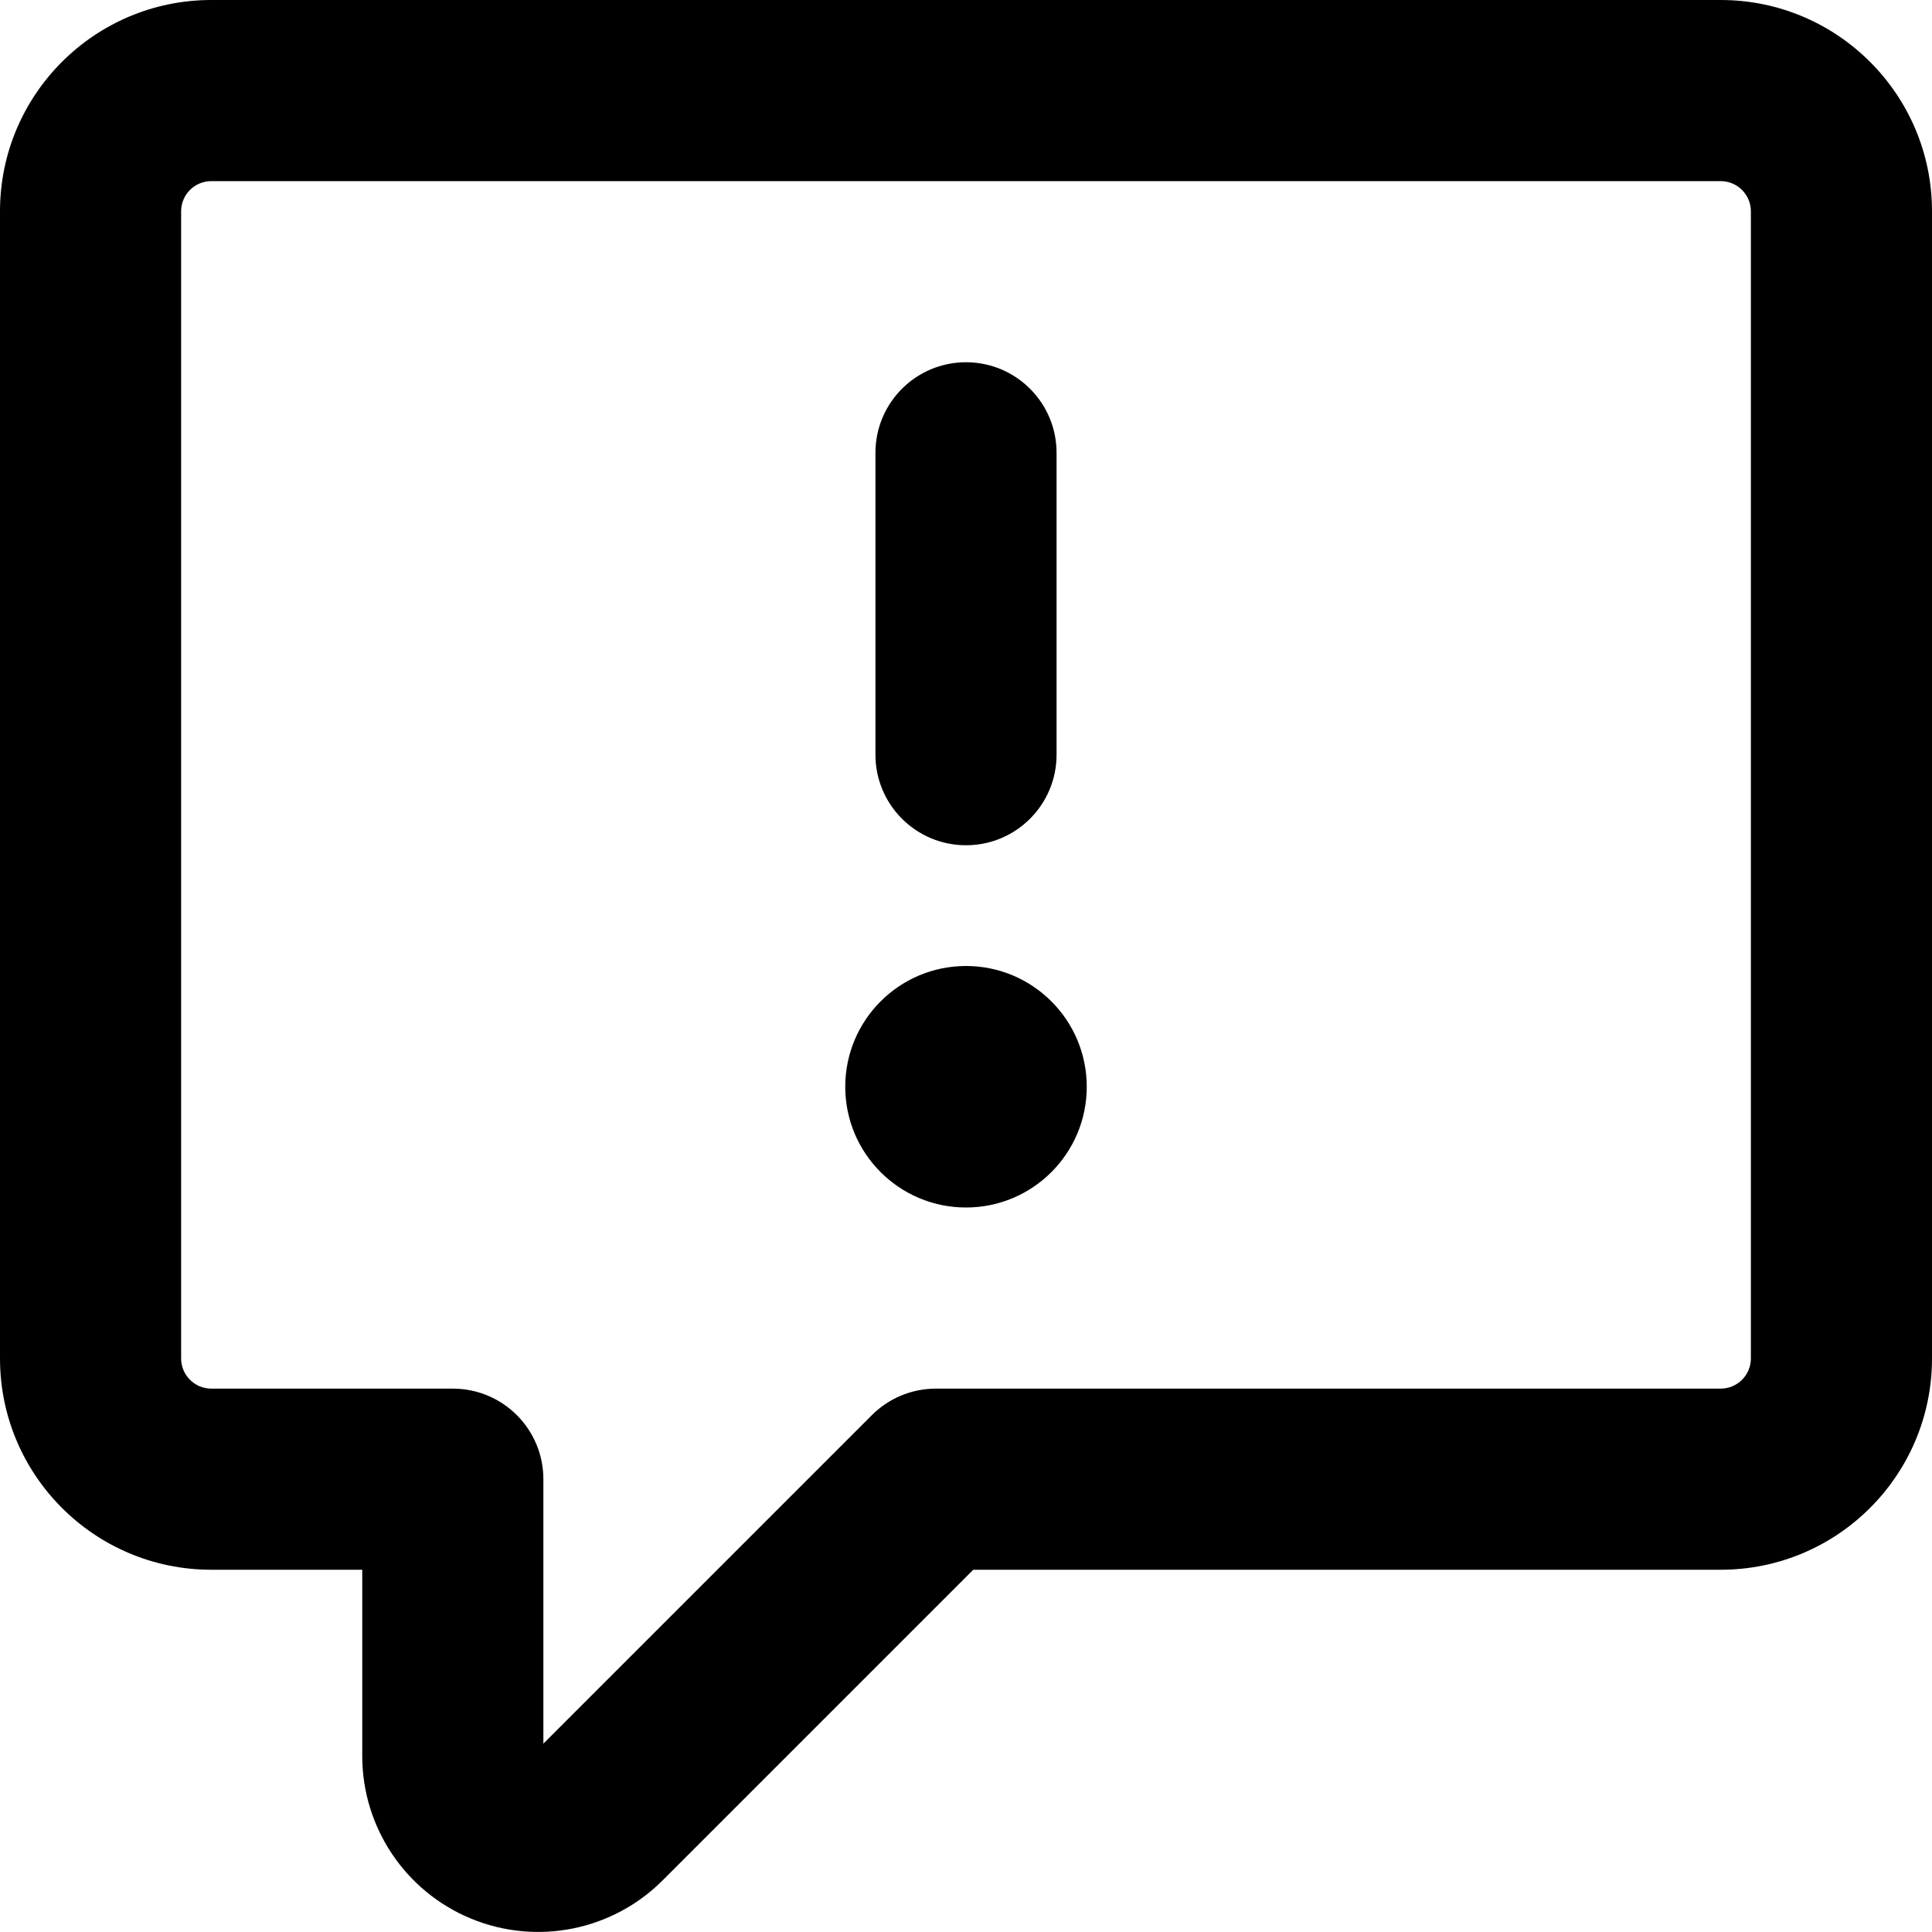
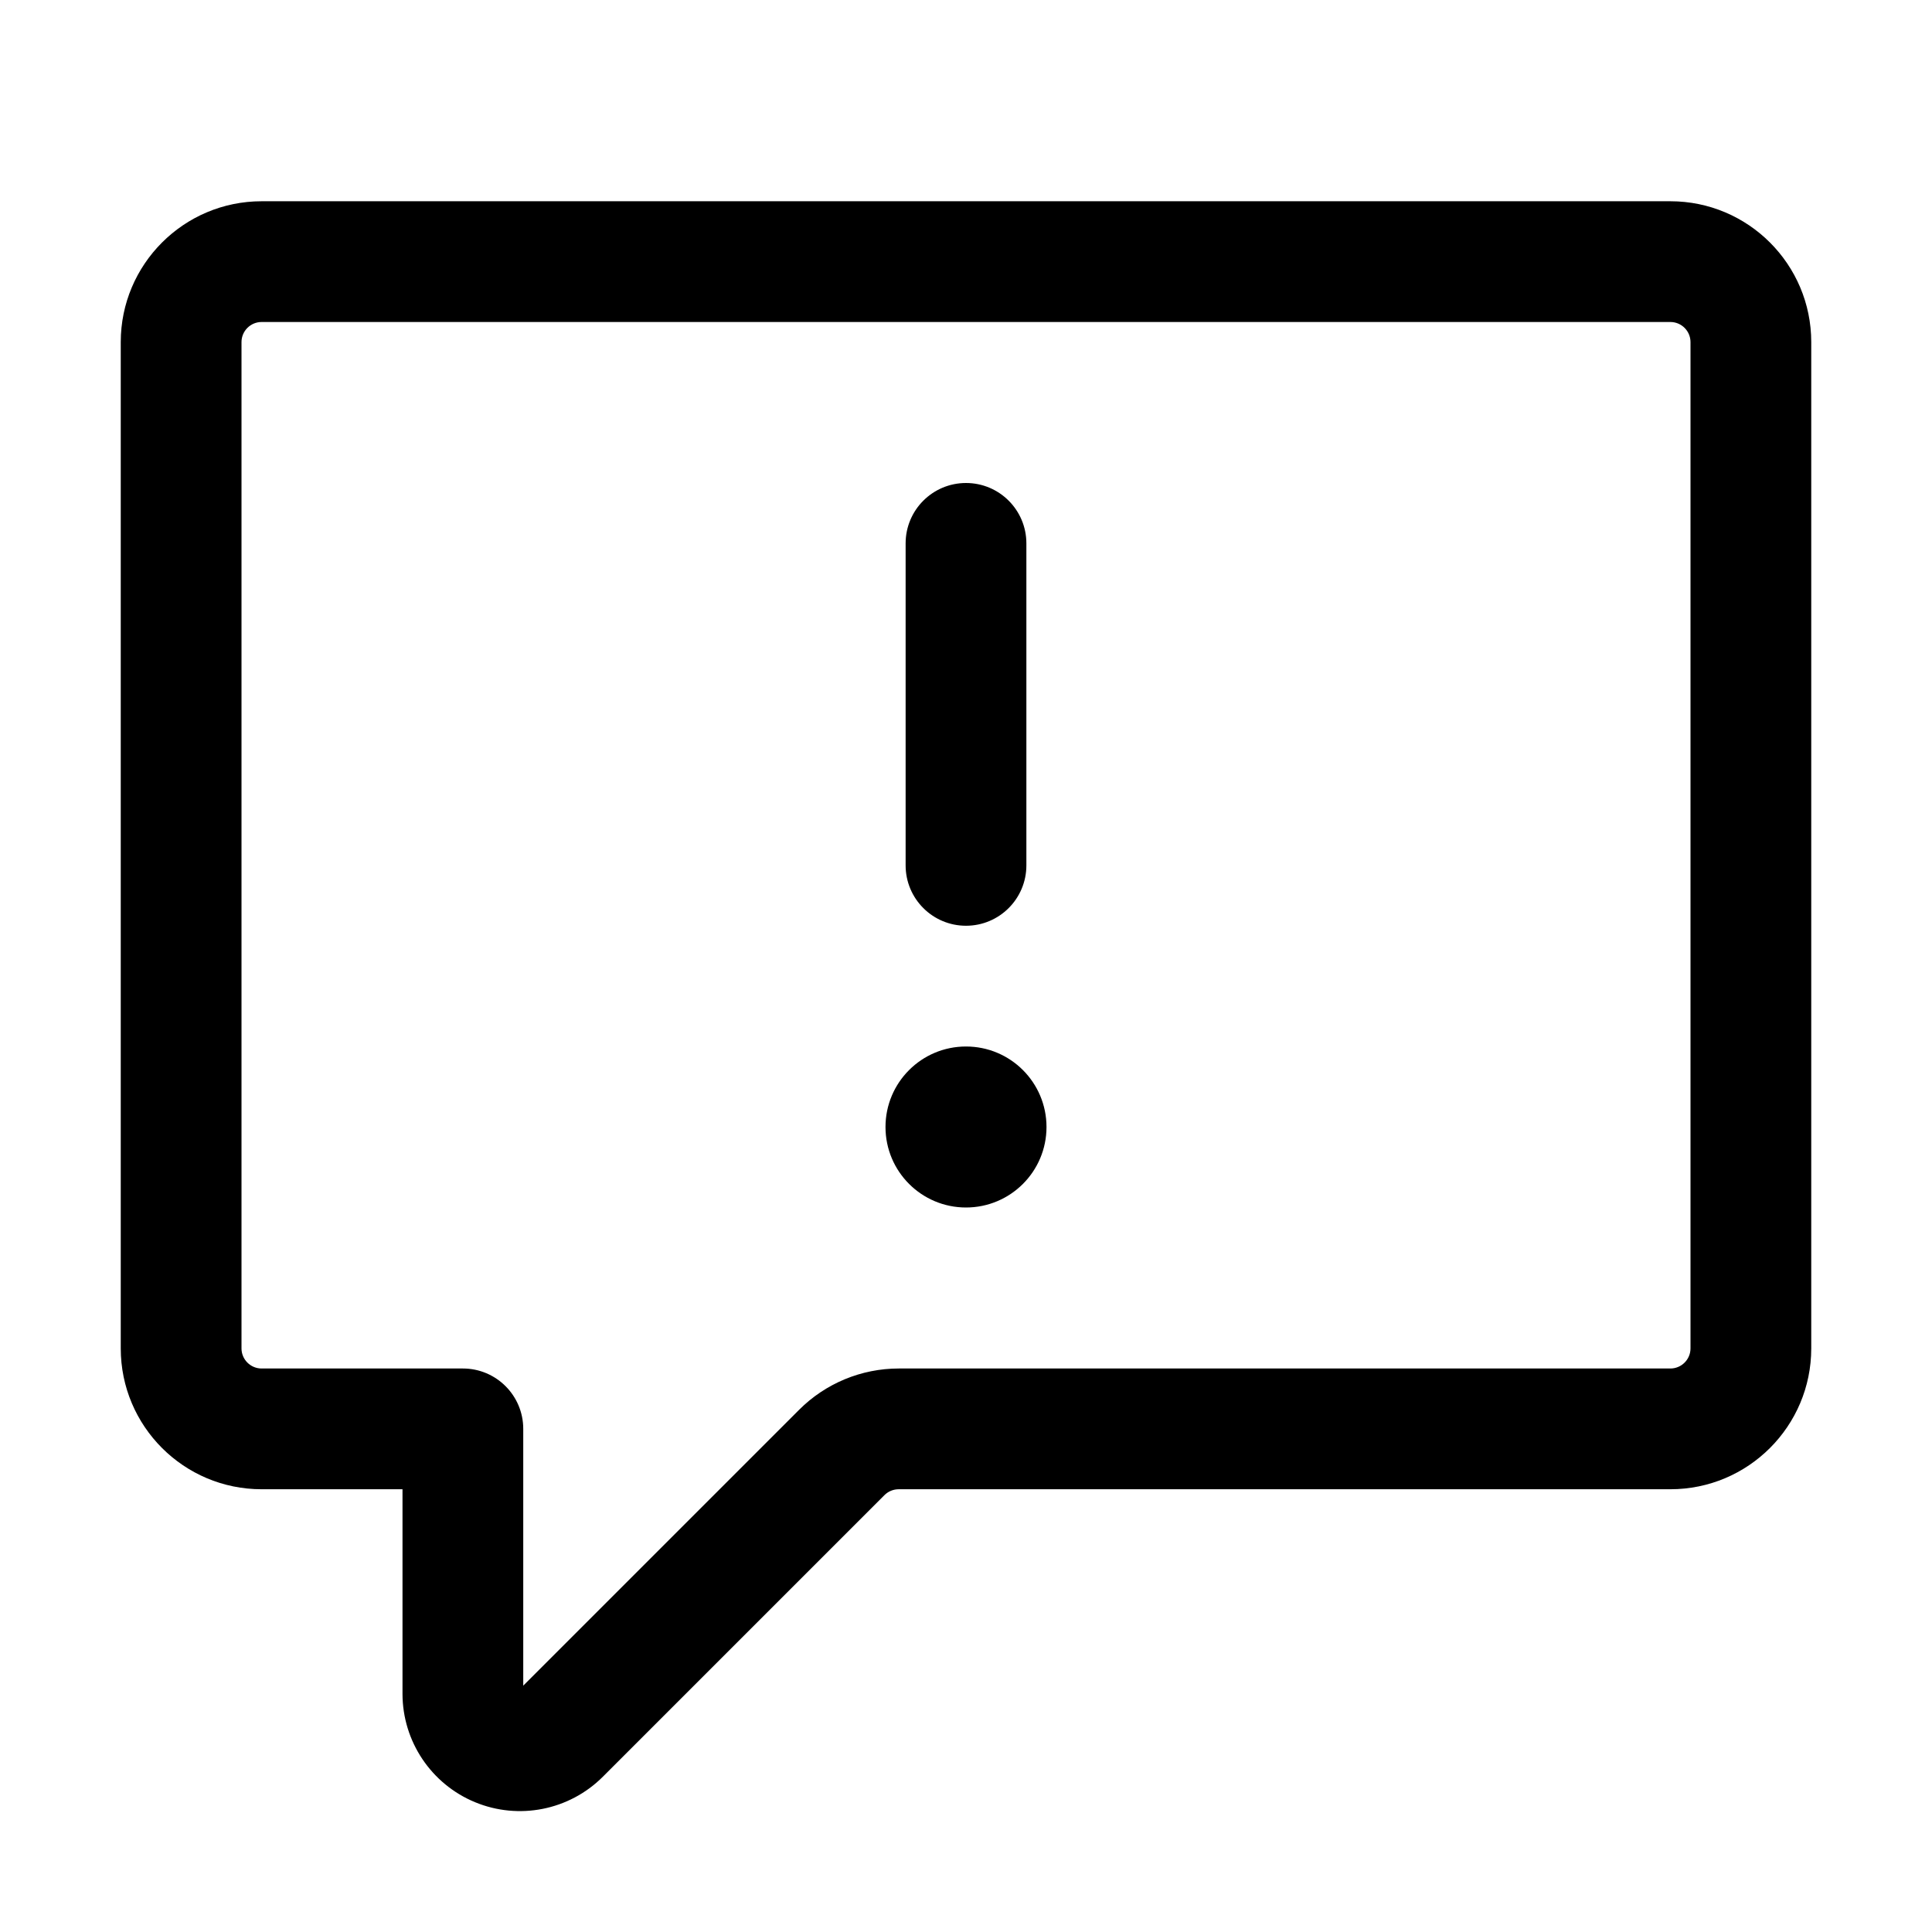
- <svg xmlns="http://www.w3.org/2000/svg" viewBox="0 0 16 16" width="20" height="20">
-   <path fill-rule="evenodd" d="M1.75 1.5a.25.25 0 00-.25.25v9.5c0 .138.112.25.25.25h2a.75.75 0 01.75.75v2.19l2.72-2.72a.75.75 0 01.53-.22h6.5a.25.25 0 00.25-.25v-9.5a.25.25 0 00-.25-.25H1.75zM0 1.75C0 .784.784 0 1.75 0h12.5C15.216 0 16 .784 16 1.75v9.5A1.75 1.75 0 0114.25 13H8.06l-2.573 2.573A1.457 1.457 0 013 14.543V13H1.75A1.75 1.75 0 010 11.25v-9.5zM9 9a1 1 0 11-2 0 1 1 0 012 0zm-.25-5.25a.75.75 0 00-1.5 0v2.5a.75.75 0 001.5 0v-2.5z" />
+ <svg xmlns="http://www.w3.org/2000/svg" viewBox="0 0 24 24" width="20" height="20">
+   <path d="M1.5 4.25c0-.966.784-1.75 1.75-1.75h17.5c.966 0 1.75.784 1.75 1.75v12.5a1.75 1.75 0 01-1.75 1.75h-9.586a.25.25 0 00-.177.073l-3.5 3.5A1.458 1.458 0 015 21.043V18.5H3.25a1.75 1.75 0 01-1.75-1.75zM3.25 4a.25.25 0 00-.25.25v12.5c0 .138.112.25.25.25h2.5a.75.75 0 01.75.75v3.19l3.427-3.427A1.75 1.75 0 0111.164 17h9.586a.25.25 0 00.25-.25V4.25a.25.25 0 00-.25-.25zM12 6a.75.75 0 01.75.75v4a.75.75 0 01-1.5 0v-4A.75.75 0 0112 6zm0 9a1 1 0 110-2 1 1 0 010 2z" />
</svg>
